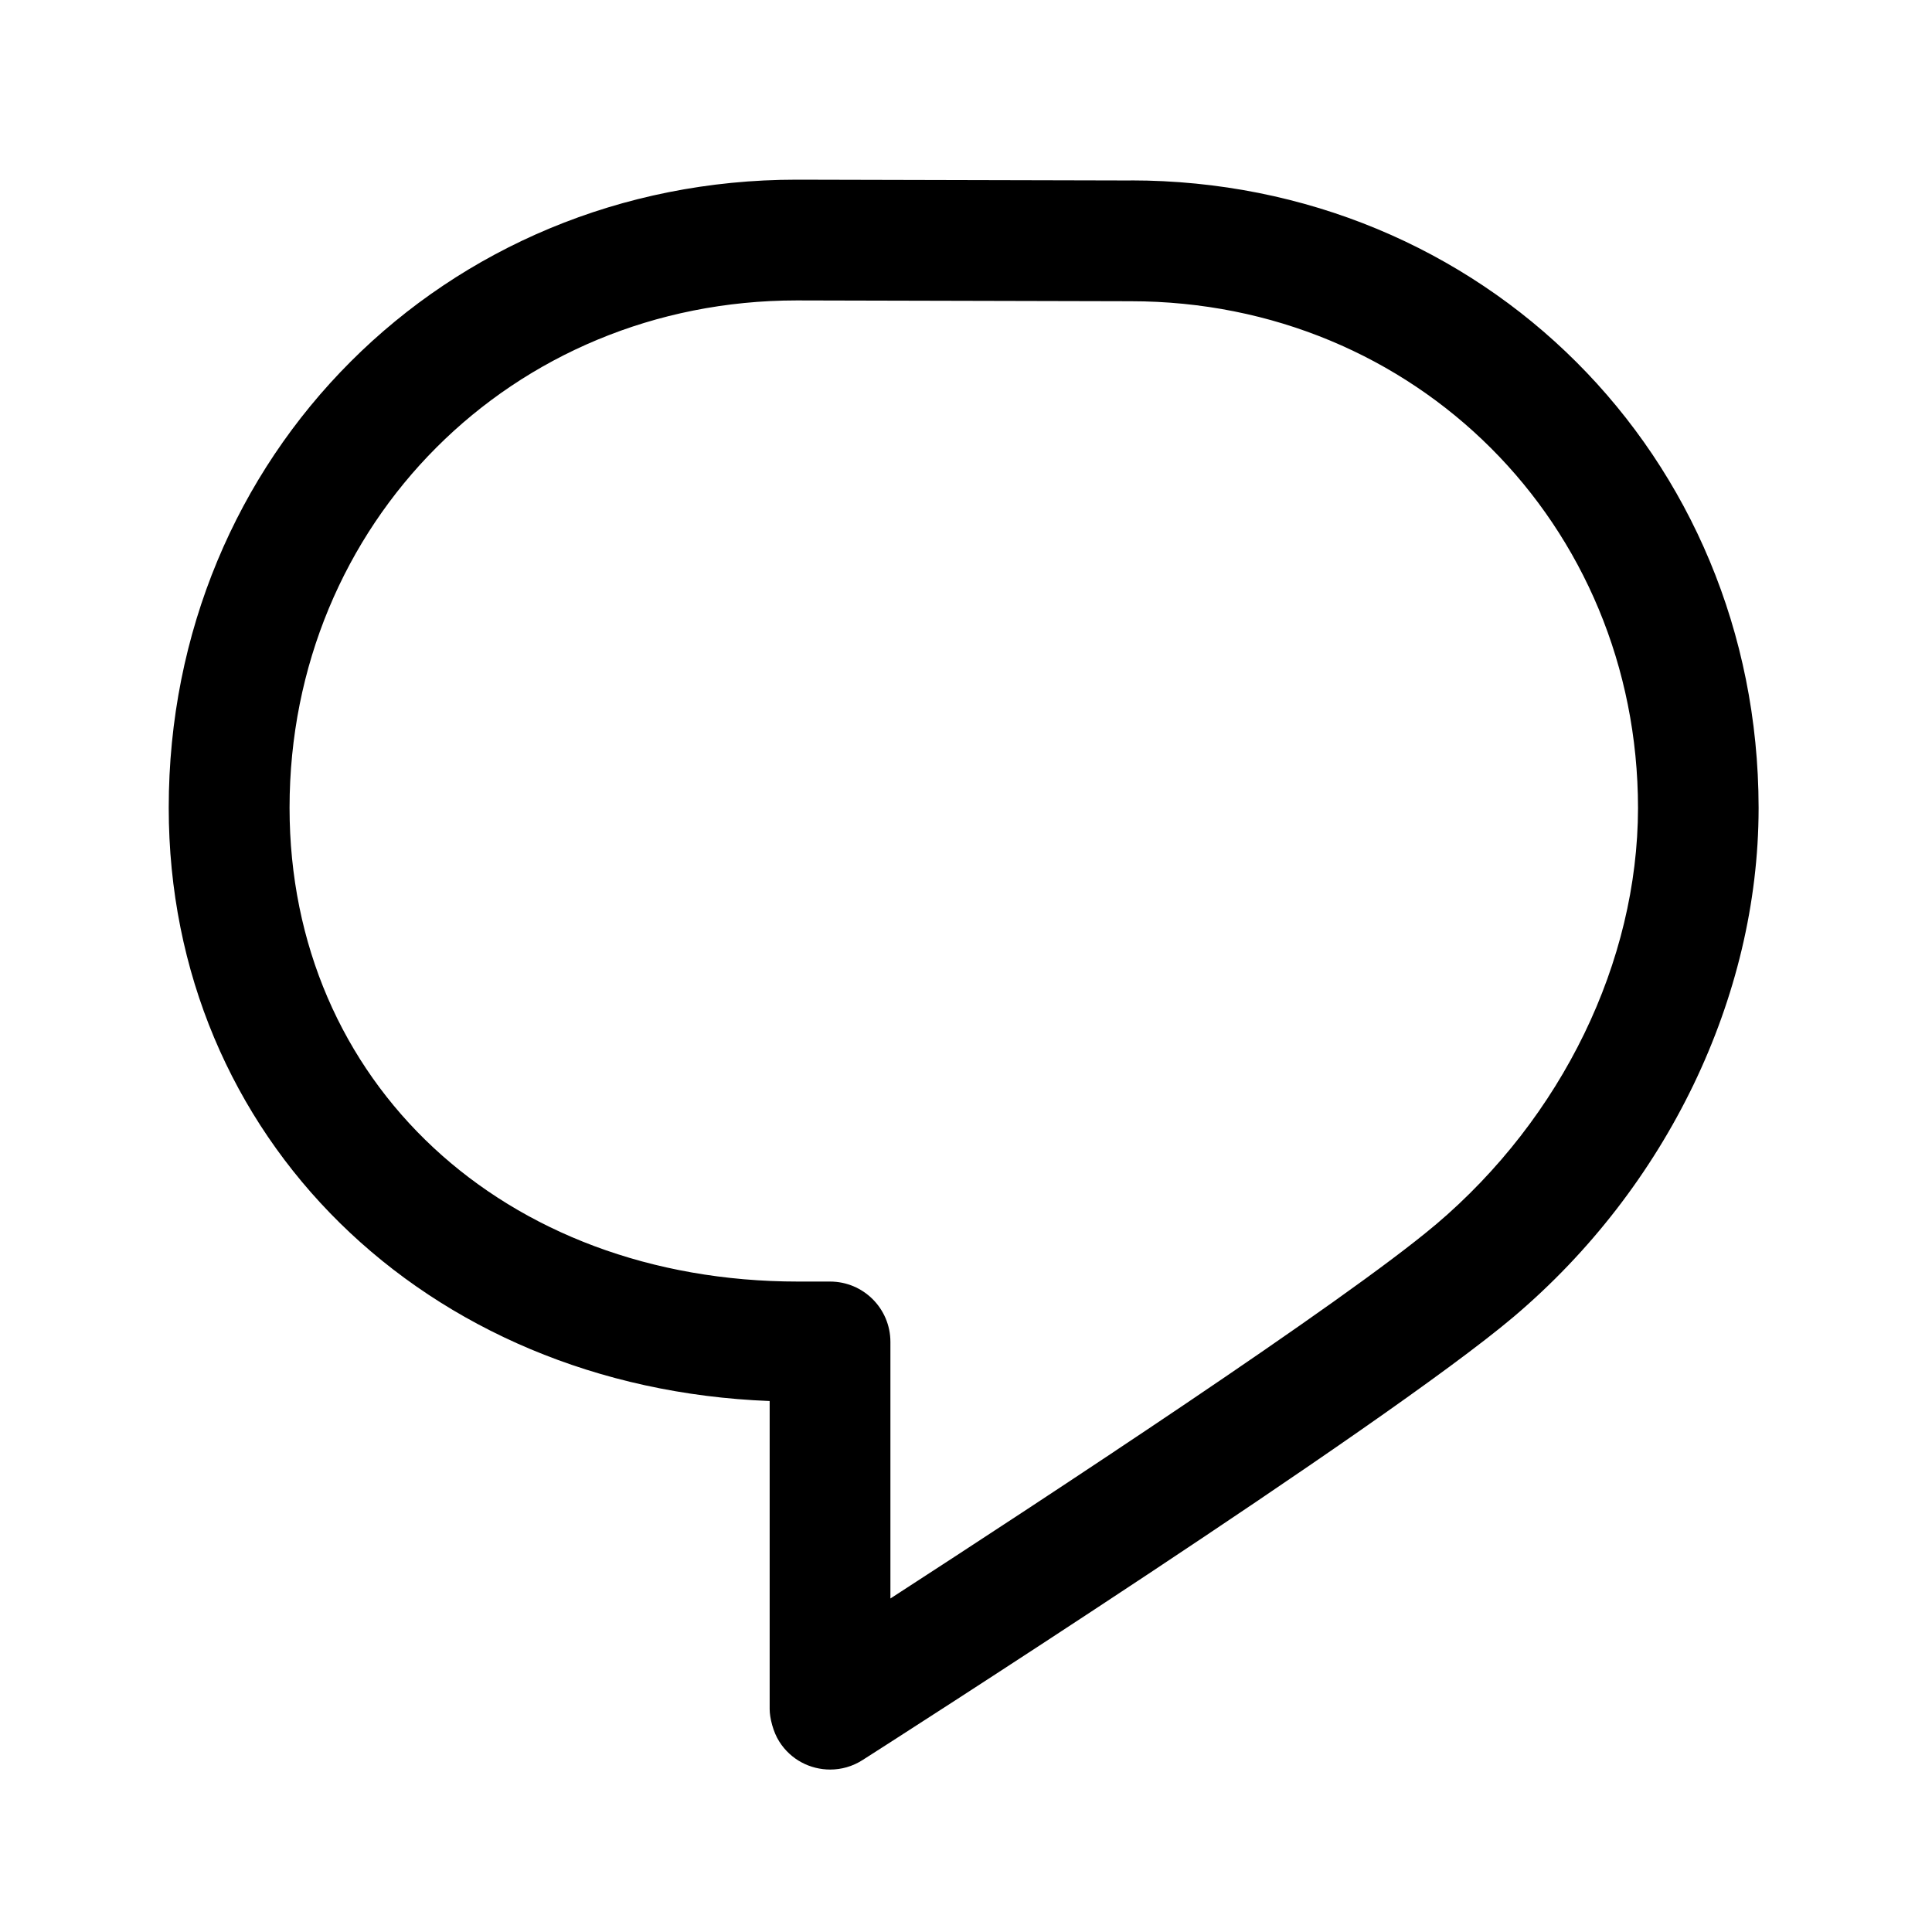
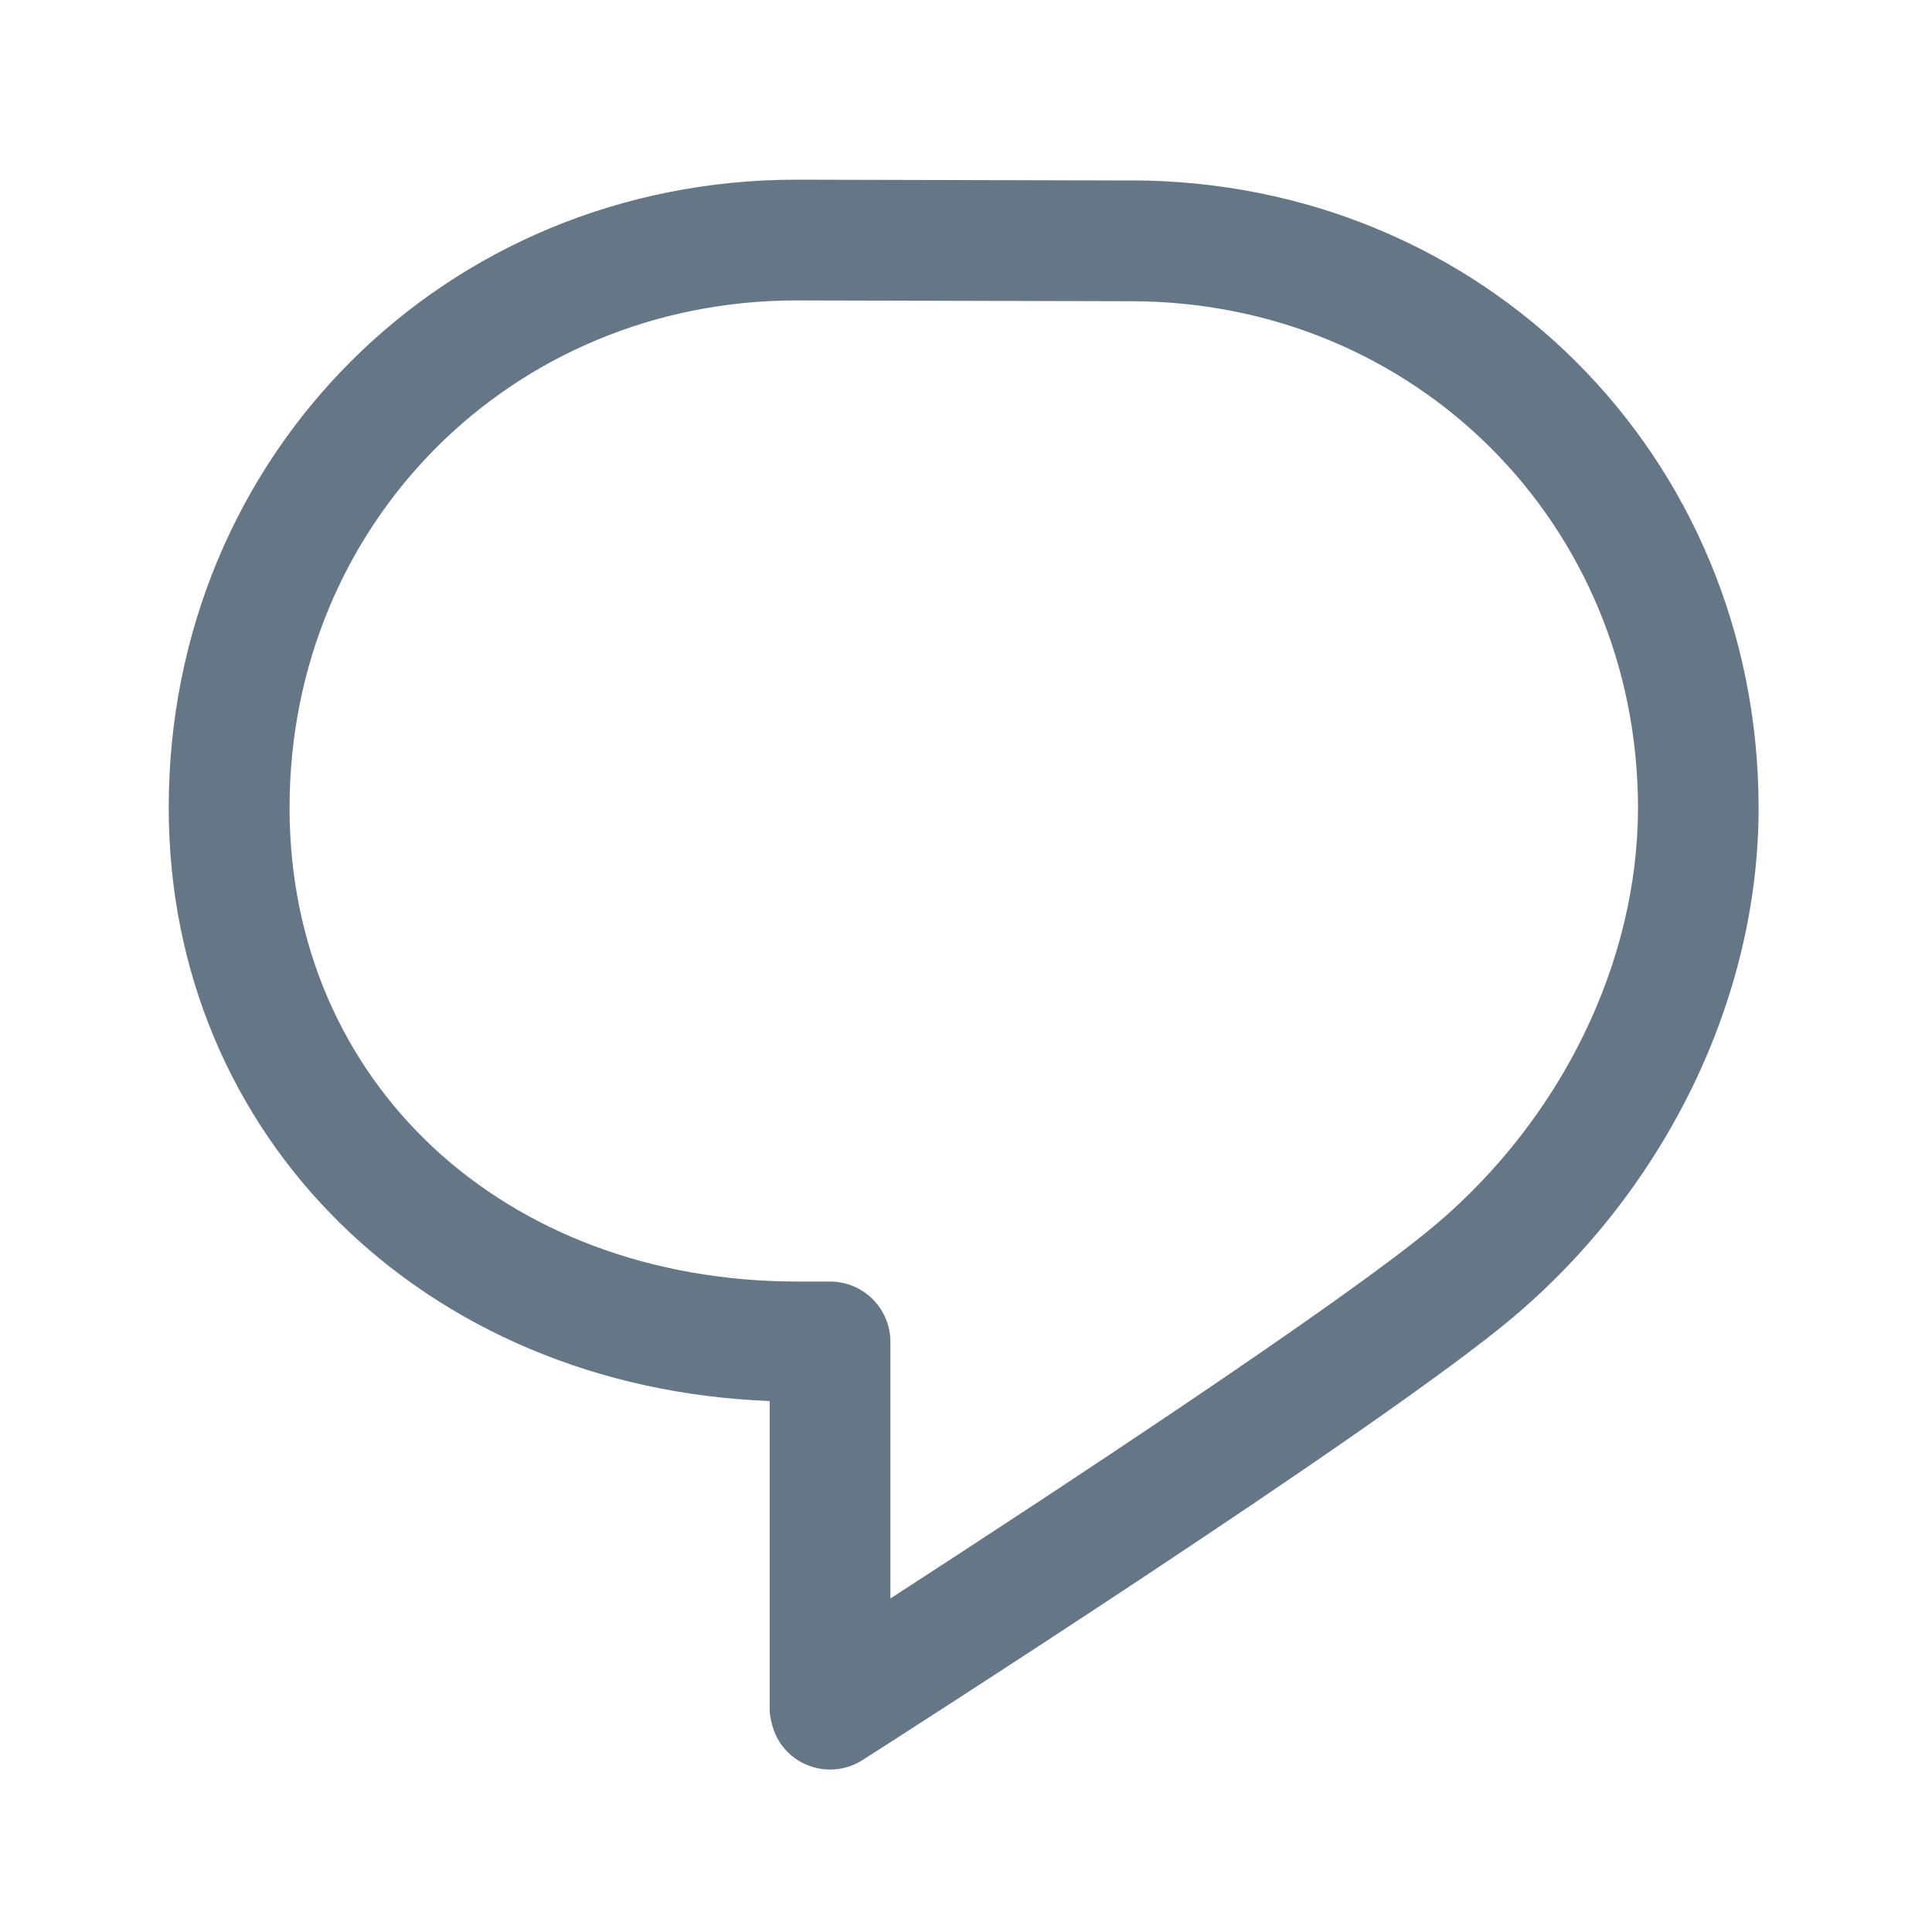
<svg xmlns="http://www.w3.org/2000/svg" width="24" height="24" viewBox="0 0 24 24" fill="none">
-   <path d="M14.046 2.242L9.898 2.232H9.896C5.522 2.232 2.096 5.659 2.096 10.034C2.096 14.132 5.282 17.24 9.561 17.404V21.232C9.561 21.34 9.605 21.518 9.681 21.635C9.823 21.86 10.065 21.982 10.313 21.982C10.451 21.982 10.59 21.944 10.715 21.864C10.979 21.696 17.188 17.724 18.803 16.358C20.705 14.748 21.843 12.388 21.846 10.046V10.029C21.84 5.662 18.416 2.242 14.046 2.241V2.242ZM17.833 15.214C16.699 16.174 12.971 18.619 11.061 19.857V16.67C11.061 16.256 10.726 15.92 10.311 15.92H9.915C6.255 15.92 3.597 13.444 3.597 10.034C3.597 6.5 6.365 3.732 9.897 3.732L14.044 3.742H14.046C17.578 3.742 20.346 6.508 20.348 10.038C20.345 11.948 19.406 13.882 17.834 15.214H17.833Z" fill="black" />
+   <path d="M14.046 2.242L9.898 2.232H9.896C5.522 2.232 2.096 5.659 2.096 10.034C2.096 14.132 5.282 17.24 9.561 17.404V21.232C9.561 21.34 9.605 21.518 9.681 21.635C9.823 21.86 10.065 21.982 10.313 21.982C10.451 21.982 10.59 21.944 10.715 21.864C10.979 21.696 17.188 17.724 18.803 16.358C20.705 14.748 21.843 12.388 21.846 10.046V10.029C21.84 5.662 18.416 2.242 14.046 2.241V2.242ZM17.833 15.214C16.699 16.174 12.971 18.619 11.061 19.857V16.67C11.061 16.256 10.726 15.92 10.311 15.92H9.915C6.255 15.92 3.597 13.444 3.597 10.034C3.597 6.5 6.365 3.732 9.897 3.732L14.044 3.742H14.046C17.578 3.742 20.346 6.508 20.348 10.038C20.345 11.948 19.406 13.882 17.834 15.214H17.833Z" fill="#657786" />
</svg>
